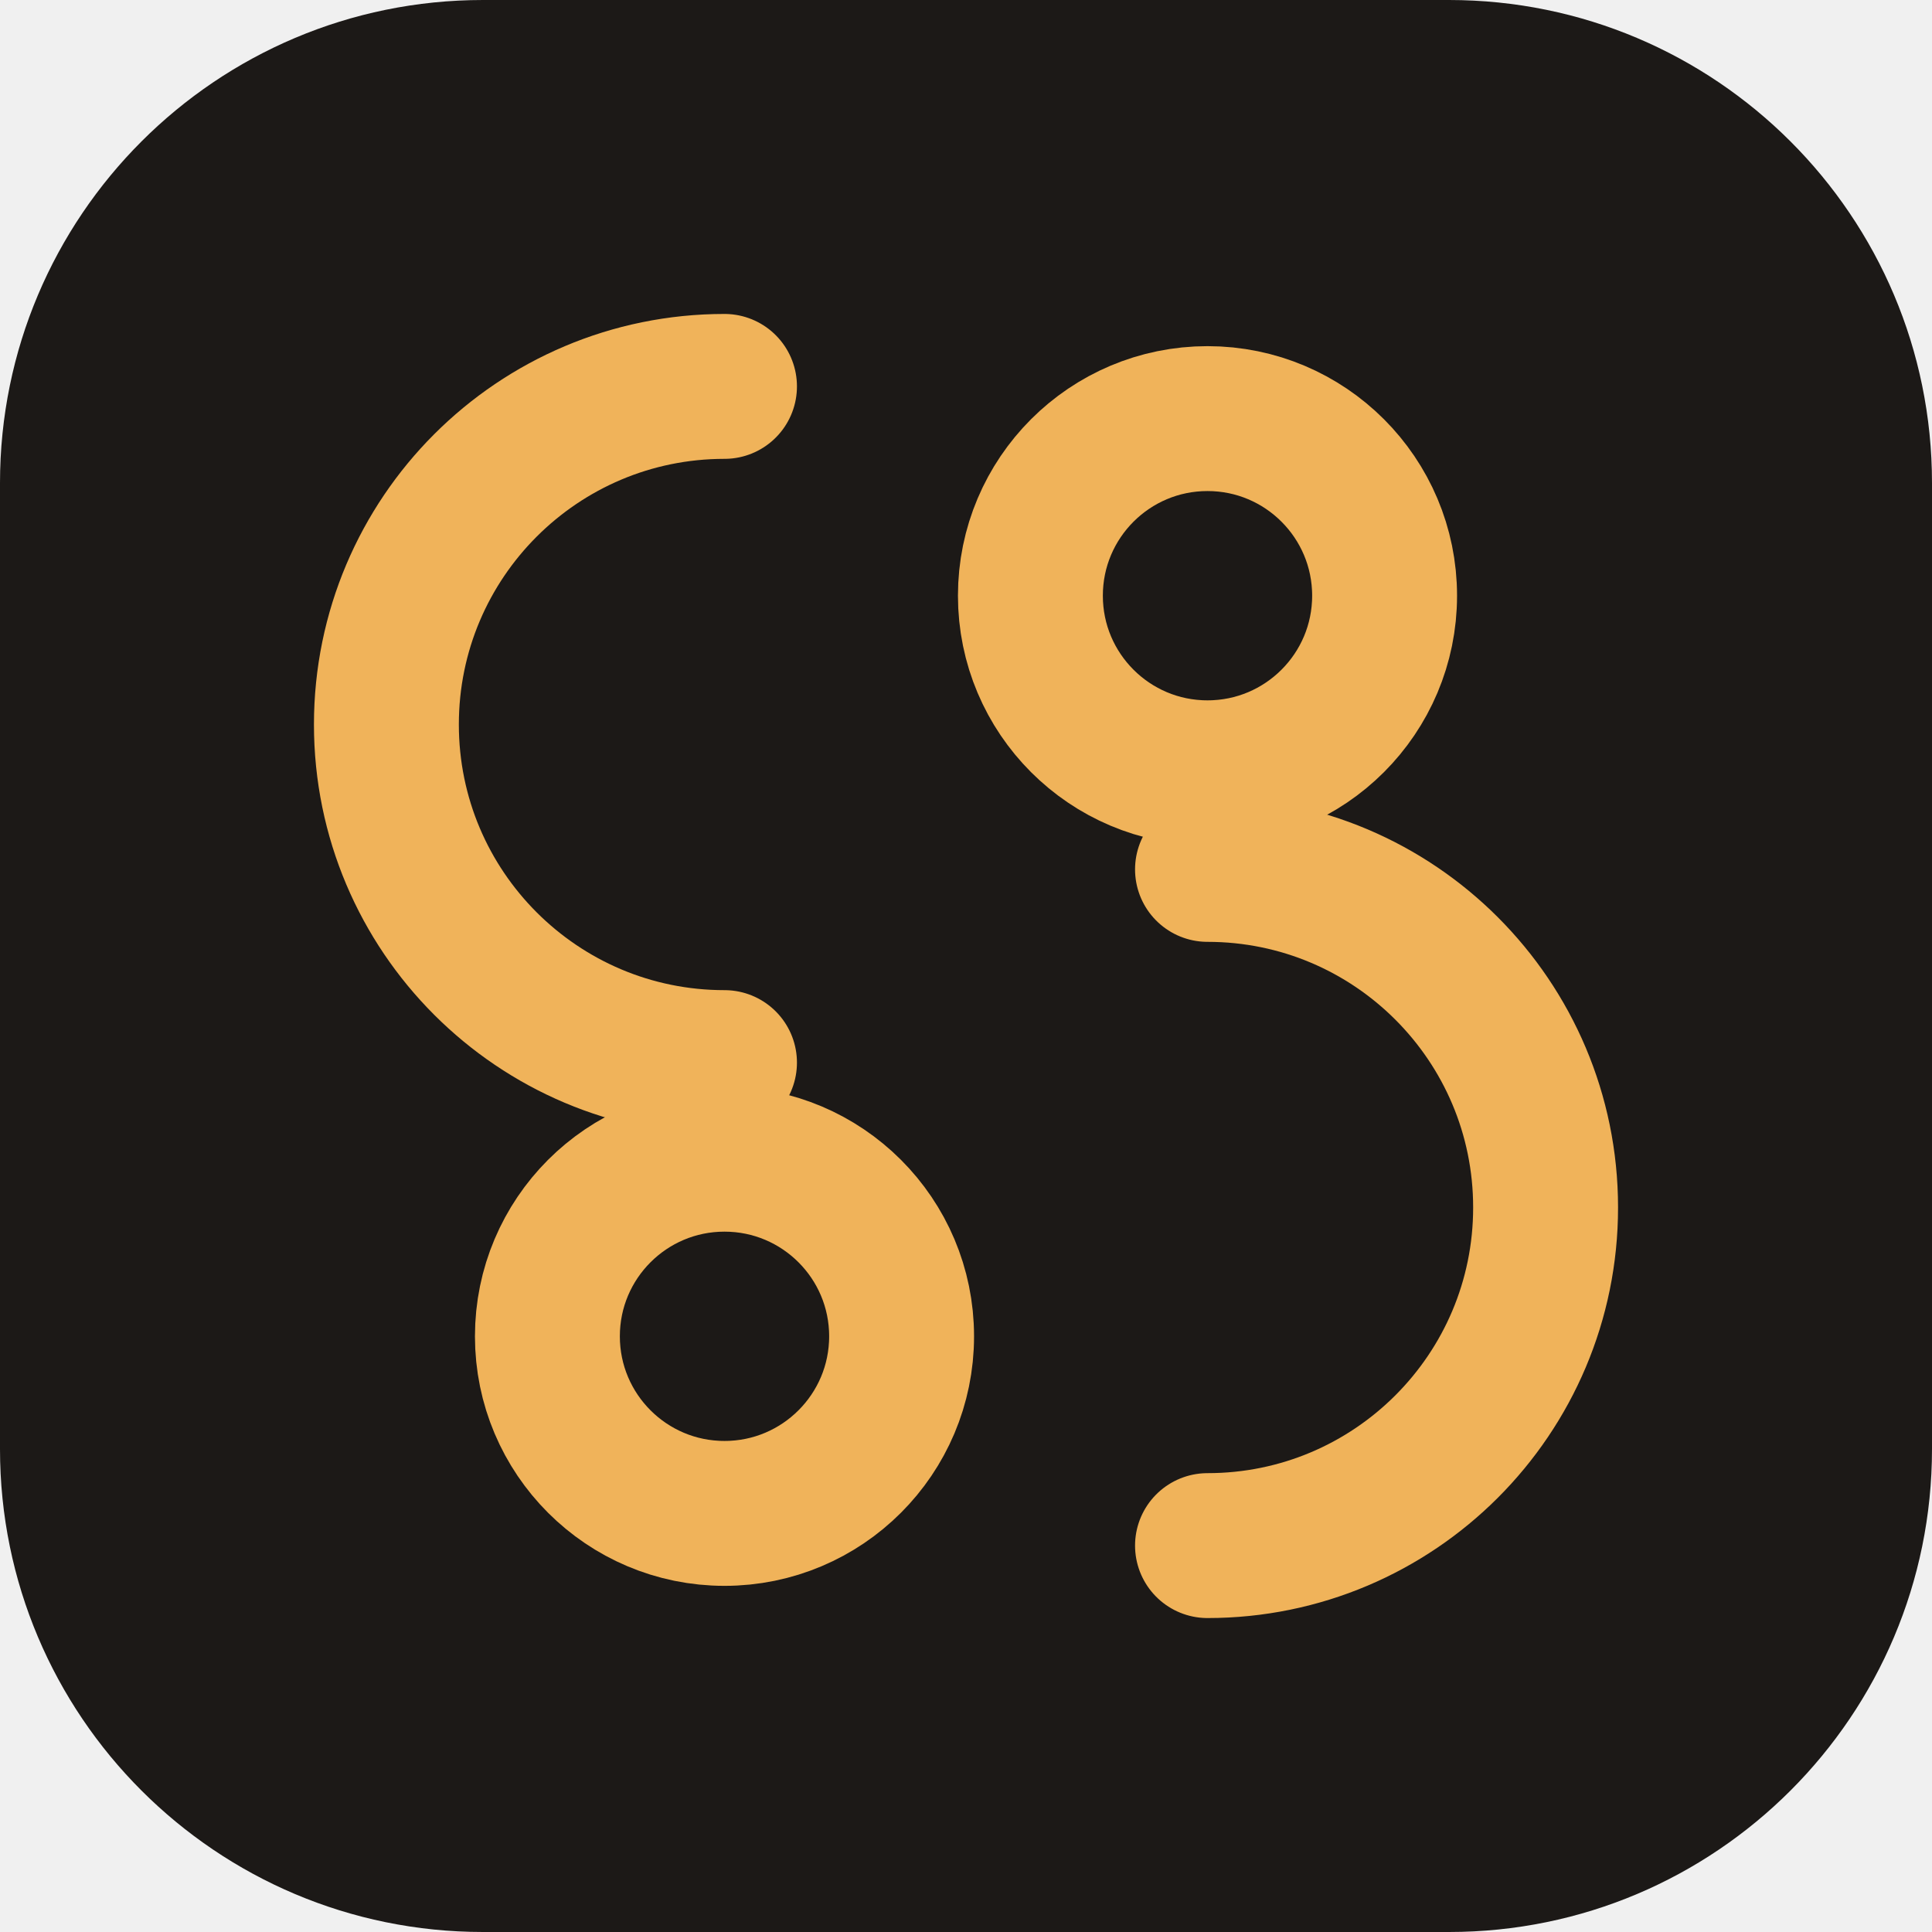
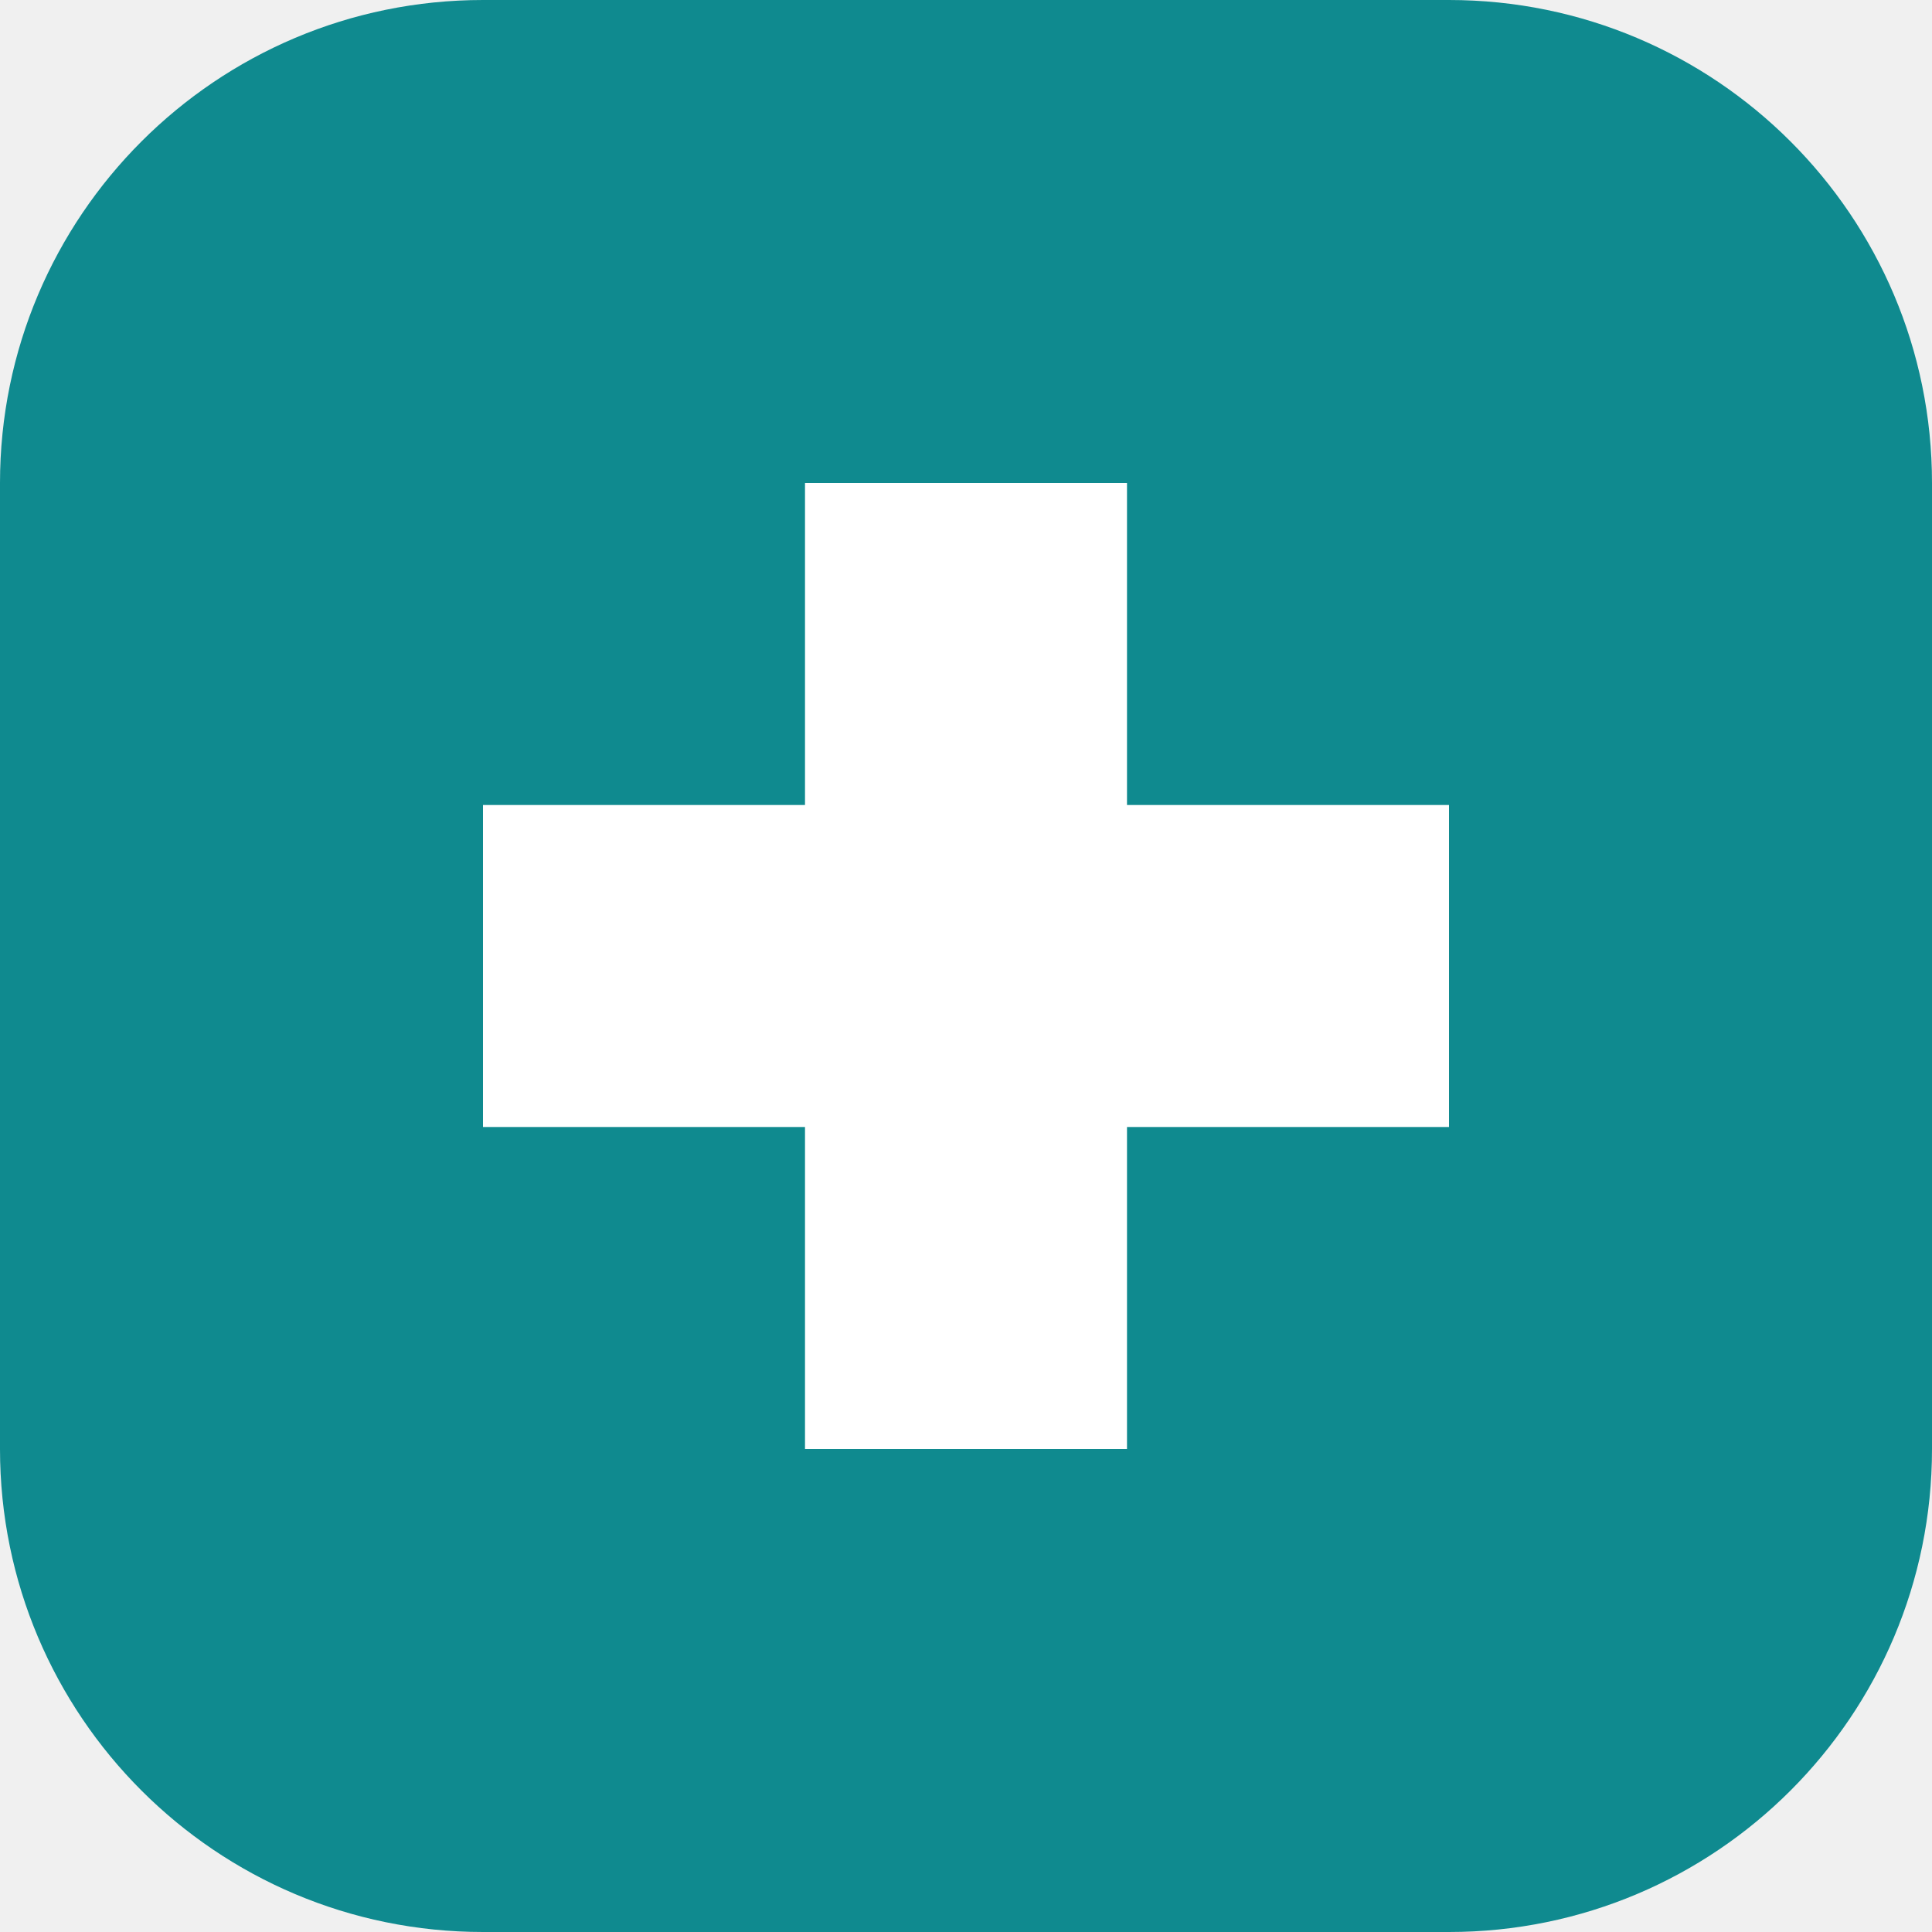
<svg xmlns="http://www.w3.org/2000/svg" viewBox="0 0 24 24" width="32" height="32">
-   <rect width="24" height="24" rx="6" fill="#1c1917" />
-   <g fill="none" stroke="#f0b35a" stroke-width="1.8" stroke-linecap="round">
-     <path d="M9 4.8a4.2 4.2 0 0 0 0 8.4" />
-     <path d="M15 19.2a4.2 4.2 0 0 0 0-8.4" />
-     <circle cx="9" cy="16.6" r="2.2" />
-     <circle cx="15" cy="7.4" r="2.2" />
-   </g>
+   <rect width="24" height="24" rx="6" fill="#0f8a8f" />
+   <path d="M10 6h4v4h4v4h-4v4h-4v-4H6v-4h4z" fill="#ffffff" />
</svg>
